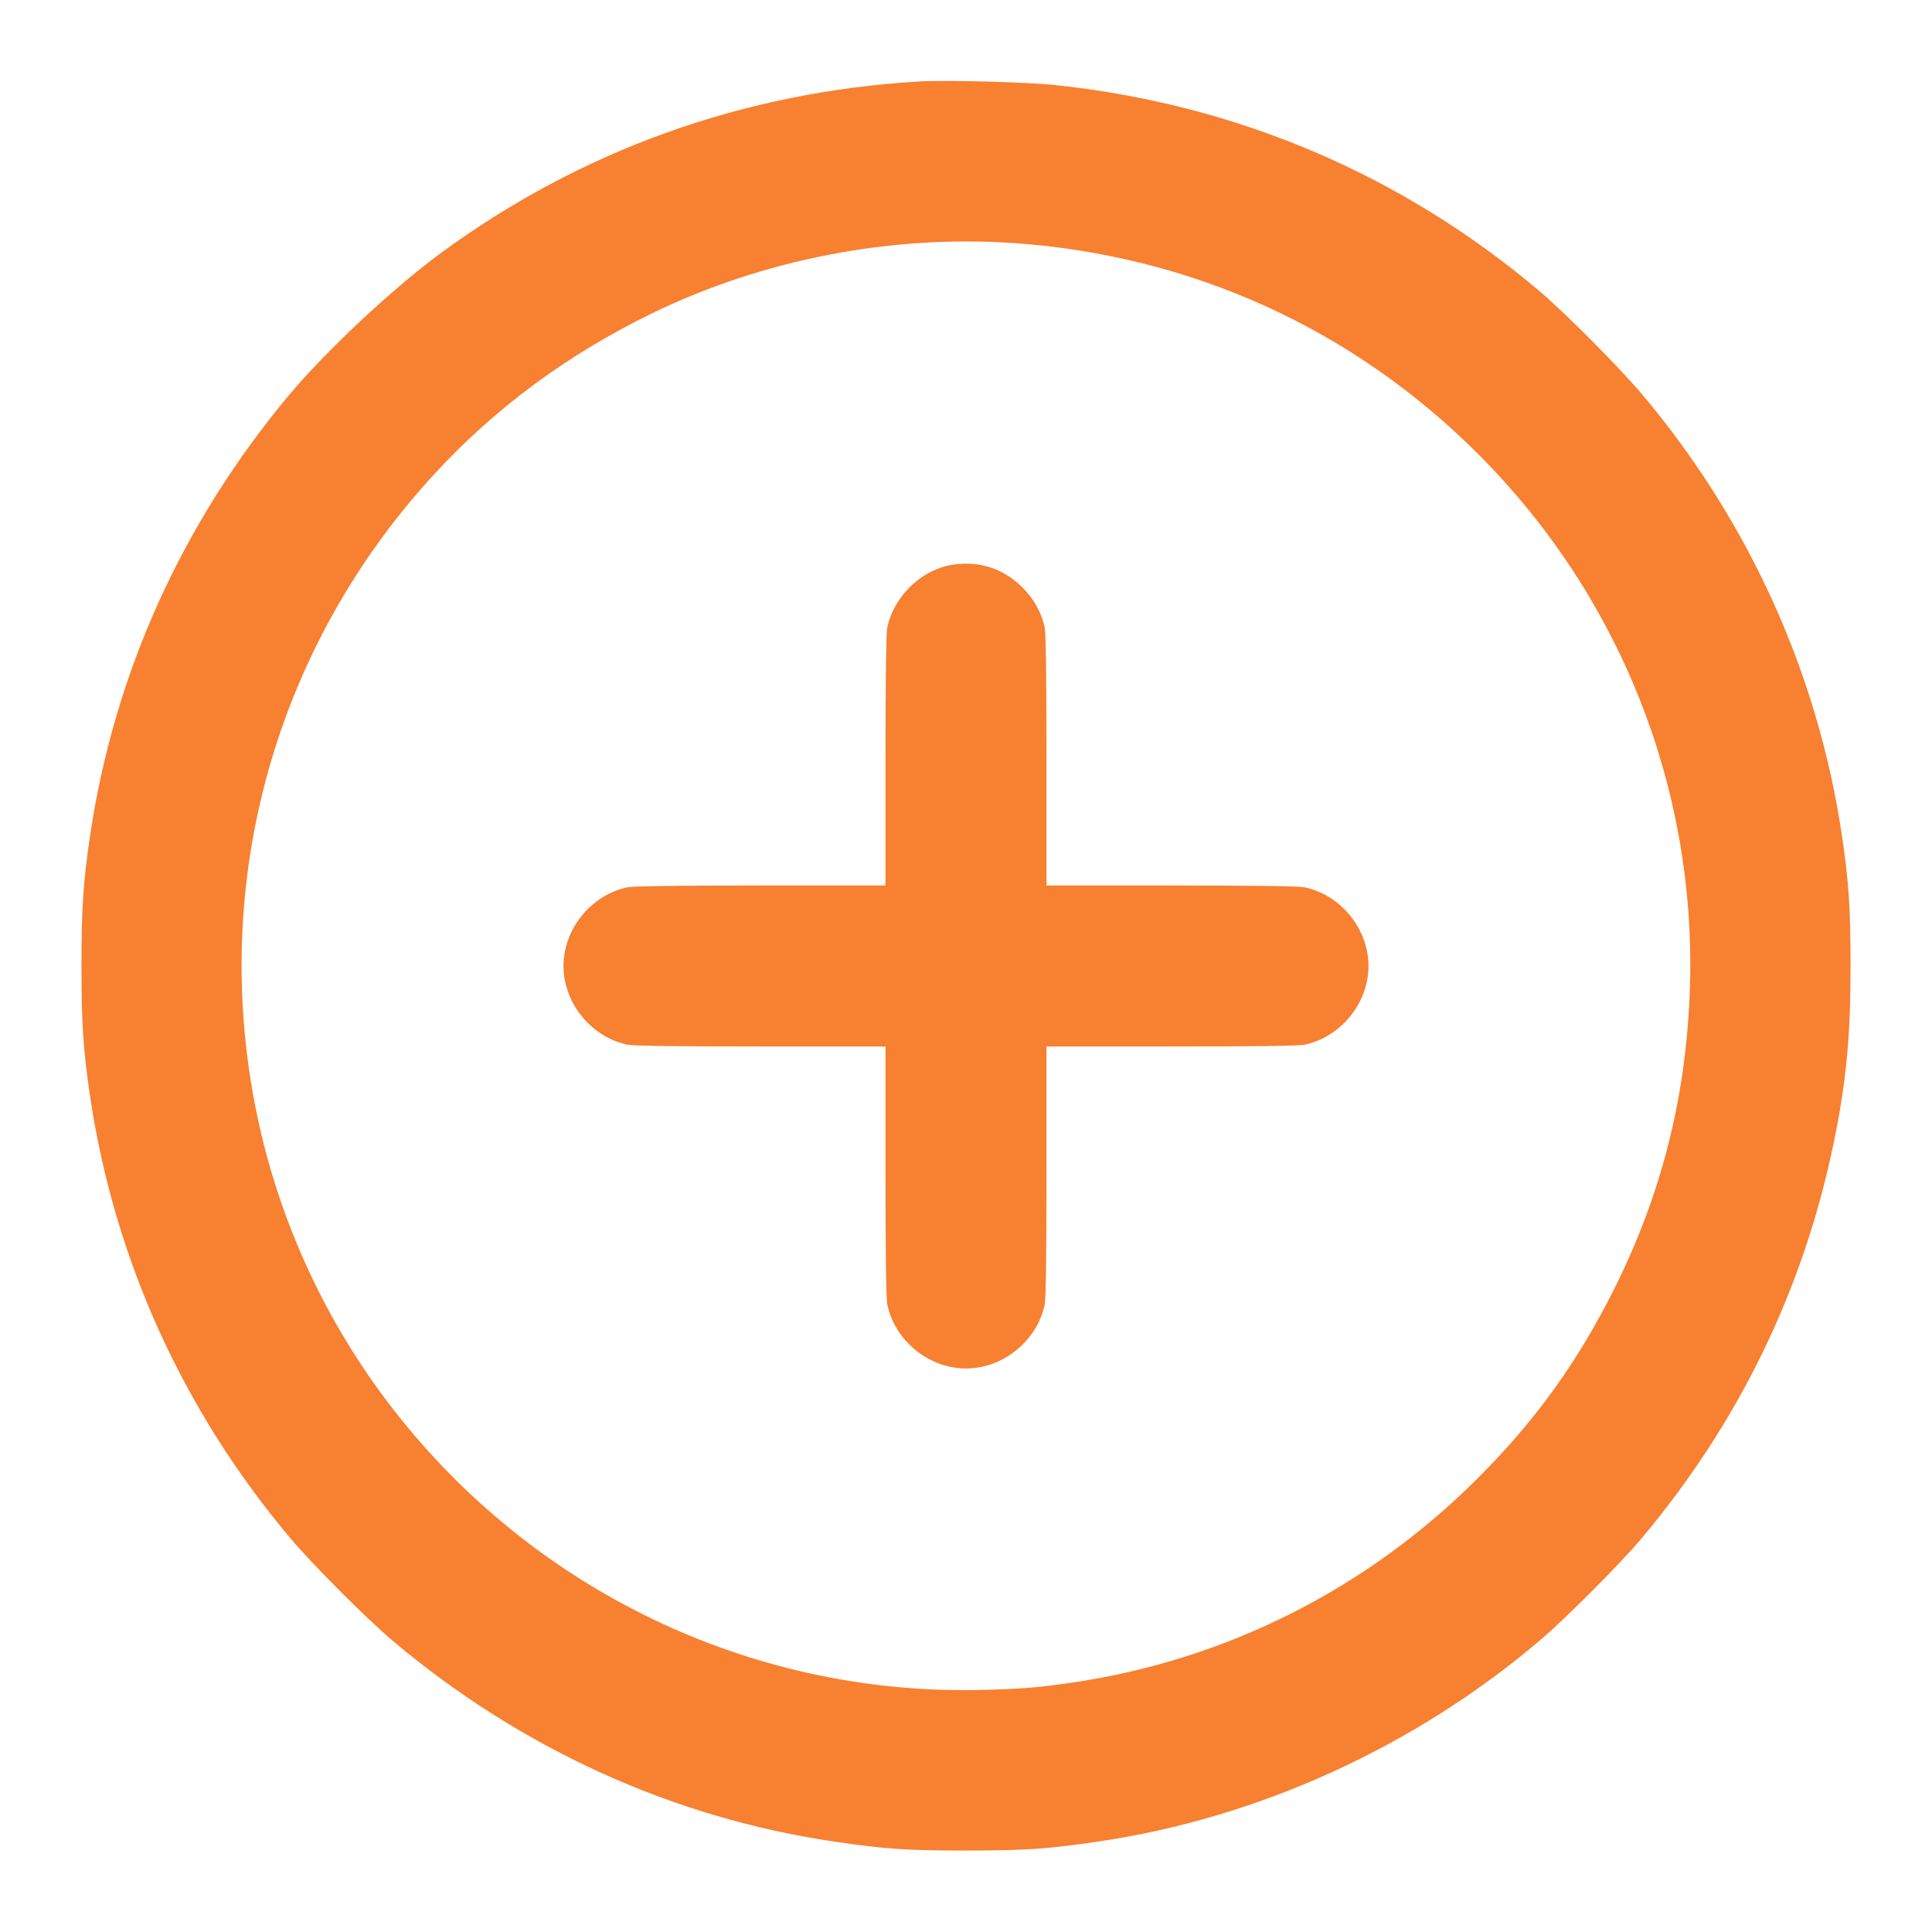
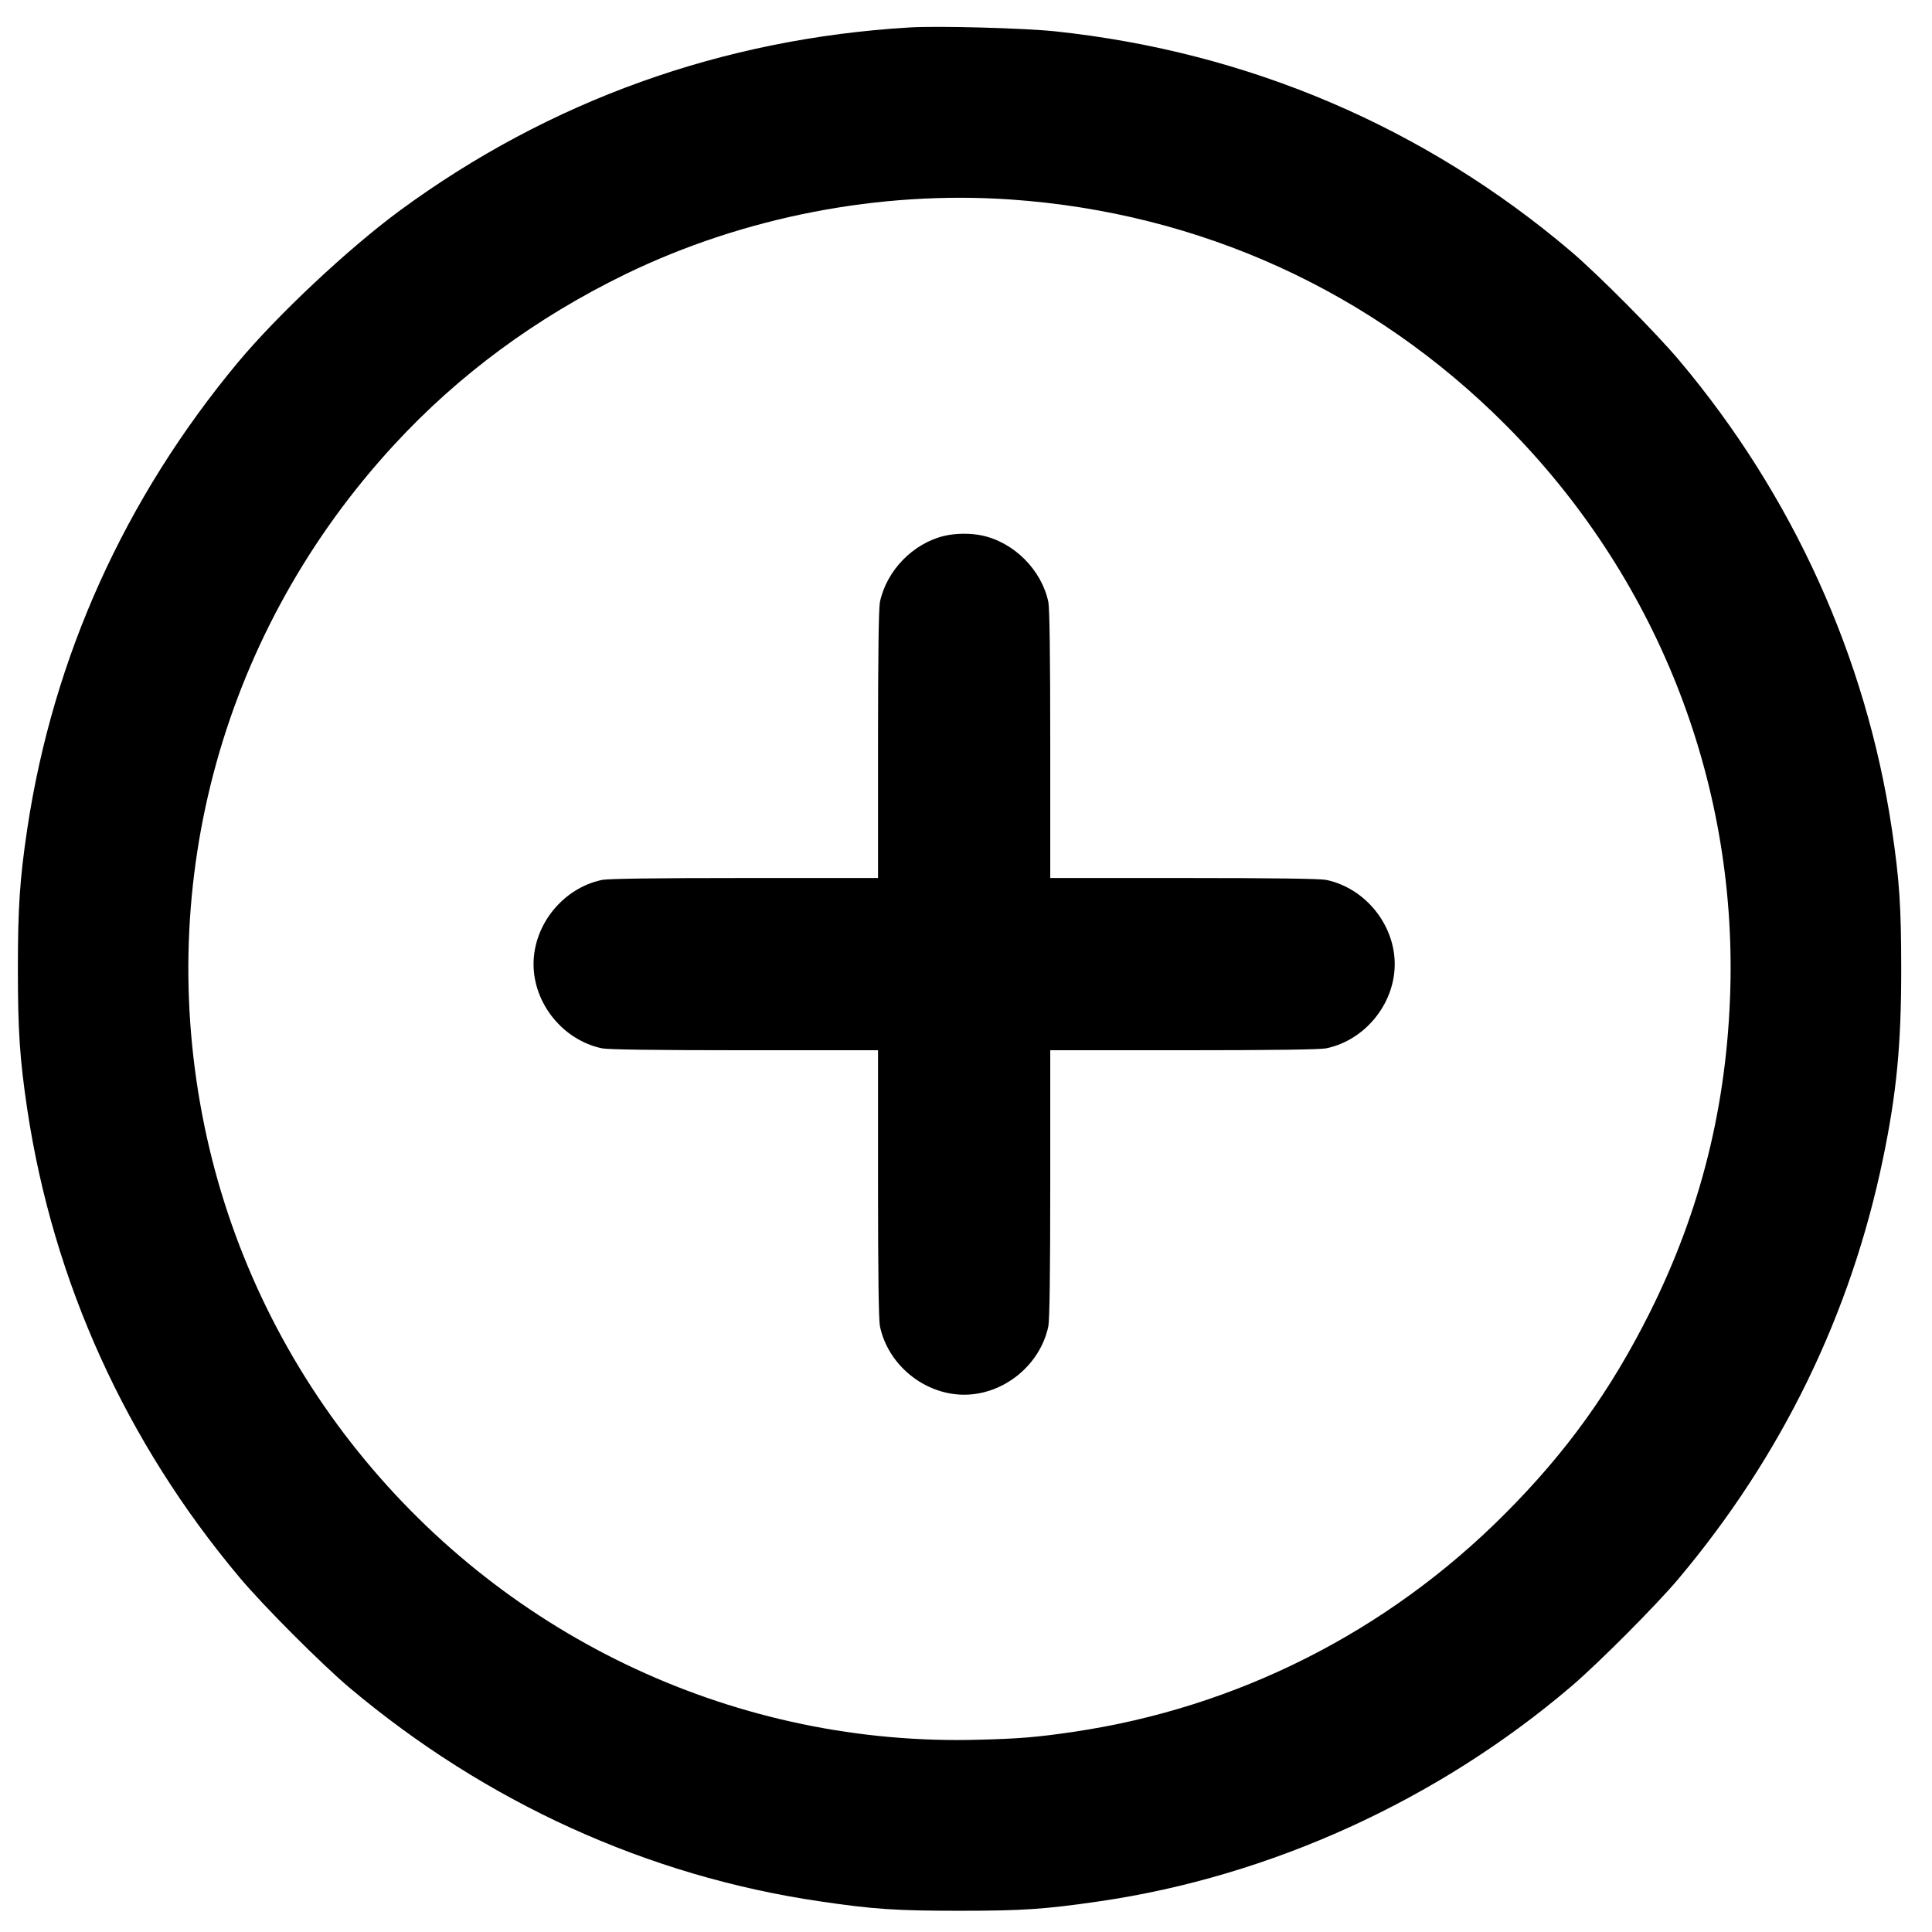
- <svg xmlns="http://www.w3.org/2000/svg" version="1.0" width="1200" height="1200" preserveAspectRatio="xMidYMid meet">
-   <rect id="backgroundrect" width="100%" height="100%" x="0" y="0" fill="none" stroke="none" />
-   <g class="currentLayer" style="">
-     <g transform="translate(0,1200) scale(0.1,-0.1) " fill="#f88031" stroke="none" id="svg_1" class="selected" fill-opacity="1">
-       <path d="M5710 11494 c-1094 -65 -2102 -427 -2975 -1068 -300 -221 -713 -608 -945 -886 -660 -793 -1078 -1718 -1229 -2720 -44 -295 -55 -460 -55 -820 0 -360 11 -525 55 -820 152 -1007 576 -1941 1239 -2730 142 -169 475 -502 640 -642 796 -670 1741 -1100 2745 -1247 310 -46 445 -55 815 -55 369 0 499 9 815 55 998 145 1976 590 2755 1255 156 133 493 471 622 624 606 720 1009 1548 1197 2460 78 377 105 658 105 1095 0 366 -10 525 -55 825 -150 1001 -579 1946 -1239 2730 -137 163 -471 499 -630 635 -854 726 -1883 1166 -3010 1286 -178 19 -684 33 -850 23z m590 -1004 c1103 -77 2107 -534 2885 -1314 874 -877 1346 -2059 1312 -3291 -19 -676 -171 -1289 -468 -1885 -229 -458 -488 -819 -849 -1180 -685 -687 -1563 -1130 -2515 -1270 -208 -31 -316 -40 -550 -46 -1400 -40 -2739 581 -3624 1681 -446 554 -753 1205 -896 1897 -296 1434 112 2900 1107 3978 377 409 828 741 1350 995 689 334 1483 488 2248 435z" id="svg_2" fill="#f88031" />
-       <path d="M5883 8486 c-181 -44 -334 -202 -372 -384 -7 -36 -11 -301 -11 -827 l0 -775 -775 0 c-526 0 -791 -4 -827 -11 -226 -47 -398 -259 -398 -489 0 -230 172 -442 398 -489 36 -7 301 -11 827 -11 l775 0 0 -775 c0 -526 4 -791 11 -827 47 -226 259 -398 489 -398 230 0 442 172 489 398 7 36 11 301 11 827 l0 775 775 0 c526 0 791 4 827 11 226 47 398 259 398 489 0 230 -172 442 -398 489 -36 7 -301 11 -827 11 l-775 0 0 775 c0 526 -4 791 -11 827 -39 187 -200 348 -387 387 -67 14 -153 13 -219 -3z" id="svg_3" fill="#f88031" />
-     </g>
+ <svg xmlns="http://www.w3.org/2000/svg" version="1.1" width="30" height="30" viewBox="0 0 500 500" xml:space="preserve">
+   <defs>
+ </defs>
+   <g transform="matrix(1 0 0 1 248.33 250.73)" id="VOC6_CbrdG4KvKhgIwrbr">
+     <path style="stroke: none; stroke-width: 1; stroke-dasharray: none; stroke-linecap: butt; stroke-dashoffset: 0; stroke-linejoin: miter; stroke-miterlimit: 4; fill-rule: nonzero; opacity: 1;" vector-effect="non-scaling-stroke" transform=" translate(0, 0)" d="M 24.84 -242.609 C 74.832 -237.286 120.476 -217.768 158.358 -185.565 C 165.411 -179.532 180.227 -164.628 186.304 -157.397 C 215.58 -122.621 234.609 -80.702 241.263 -36.3 C 243.259 -22.992 243.703 -15.94 243.703 0.295 C 243.703 19.68 242.505 32.145 239.045 48.867 C 230.706 89.322 212.83 126.05 185.949 157.988 C 180.227 164.775 165.278 179.768 158.358 185.668 C 123.803 215.166 80.421 234.905 36.152 241.337 C 22.135 243.377 16.368 243.777 3.552713678800501e-14 243.777 C -16.412 243.777 -22.401 243.377 -36.152 241.337 C -80.687 234.816 -122.605 215.742 -157.914 186.022 C -165.234 179.812 -180.005 165.041 -186.304 157.545 C -215.713 122.546 -234.521 81.116 -241.263 36.447 C -243.215 23.362 -243.703 16.043 -243.703 0.074 C -243.703 -15.895 -243.215 -23.214 -241.263 -36.3 C -234.565 -80.747 -216.023 -121.778 -186.747 -156.954 C -176.456 -169.285 -158.136 -186.452 -144.829 -196.255 C -106.104 -224.688 -61.391 -240.746 -12.864 -243.629 C -5.5 -244.073 16.945 -243.452 24.84 -242.609 z M -86.409 -179.798 C -109.564 -168.531 -129.57 -153.804 -146.293 -135.662 C -190.429 -87.844 -208.527 -22.815 -195.397 40.794 C -189.054 71.49 -175.436 100.367 -155.652 124.941 C -116.395 173.735 -57 201.282 5.101 199.507 C 15.481 199.241 20.272 198.842 29.498 197.467 C 71.727 191.257 110.673 171.606 141.058 141.132 C 157.072 125.119 168.56 109.106 178.718 88.79 C 191.893 62.352 198.635 35.161 199.478 5.175 C 200.986 -49.474 180.049 -101.905 141.28 -140.807 C 106.77 -175.407 62.234 -195.678 13.307 -199.094 C -20.626 -201.445 -55.847 -194.614 -86.409 -179.798 z M -4.027 -112.027 C -1.085 -112.74 2.748 -112.785 5.735 -112.161 C 14.07 -110.422 21.247 -103.246 22.985 -94.91 C 23.297 -93.306 23.475 -81.493 23.475 -58.047 L 23.475 -23.502 L 58.02 -23.502 C 81.466 -23.502 93.279 -23.324 94.883 -23.012 C 104.957 -20.917 112.624 -11.467 112.624 -1.215 C 112.624 9.037 104.957 18.487 94.883 20.582 C 93.279 20.894 81.466 21.072 58.02 21.072 L 23.475 21.072 L 23.475 55.617 C 23.475 79.063 23.297 90.875 22.985 92.48 C 20.89 102.554 11.44 110.22 1.188 110.22 C -9.064 110.22 -18.514 102.554 -20.609 92.48 C -20.921 90.875 -21.099 79.063 -21.099 55.617 L -21.099 21.072 L -55.644 21.072 C -79.09 21.072 -90.902 20.894 -92.507 20.582 C -102.581 18.487 -110.248 9.037 -110.248 -1.215 C -110.248 -11.467 -102.581 -20.917 -92.507 -23.012 C -90.902 -23.324 -79.09 -23.502 -55.644 -23.502 L -21.099 -23.502 L -21.099 -58.047 C -21.099 -81.493 -20.921 -93.306 -20.609 -94.91 C -18.915 -103.023 -12.095 -110.066 -4.027 -112.027 z" stroke-linecap="round" />
  </g>
</svg>
